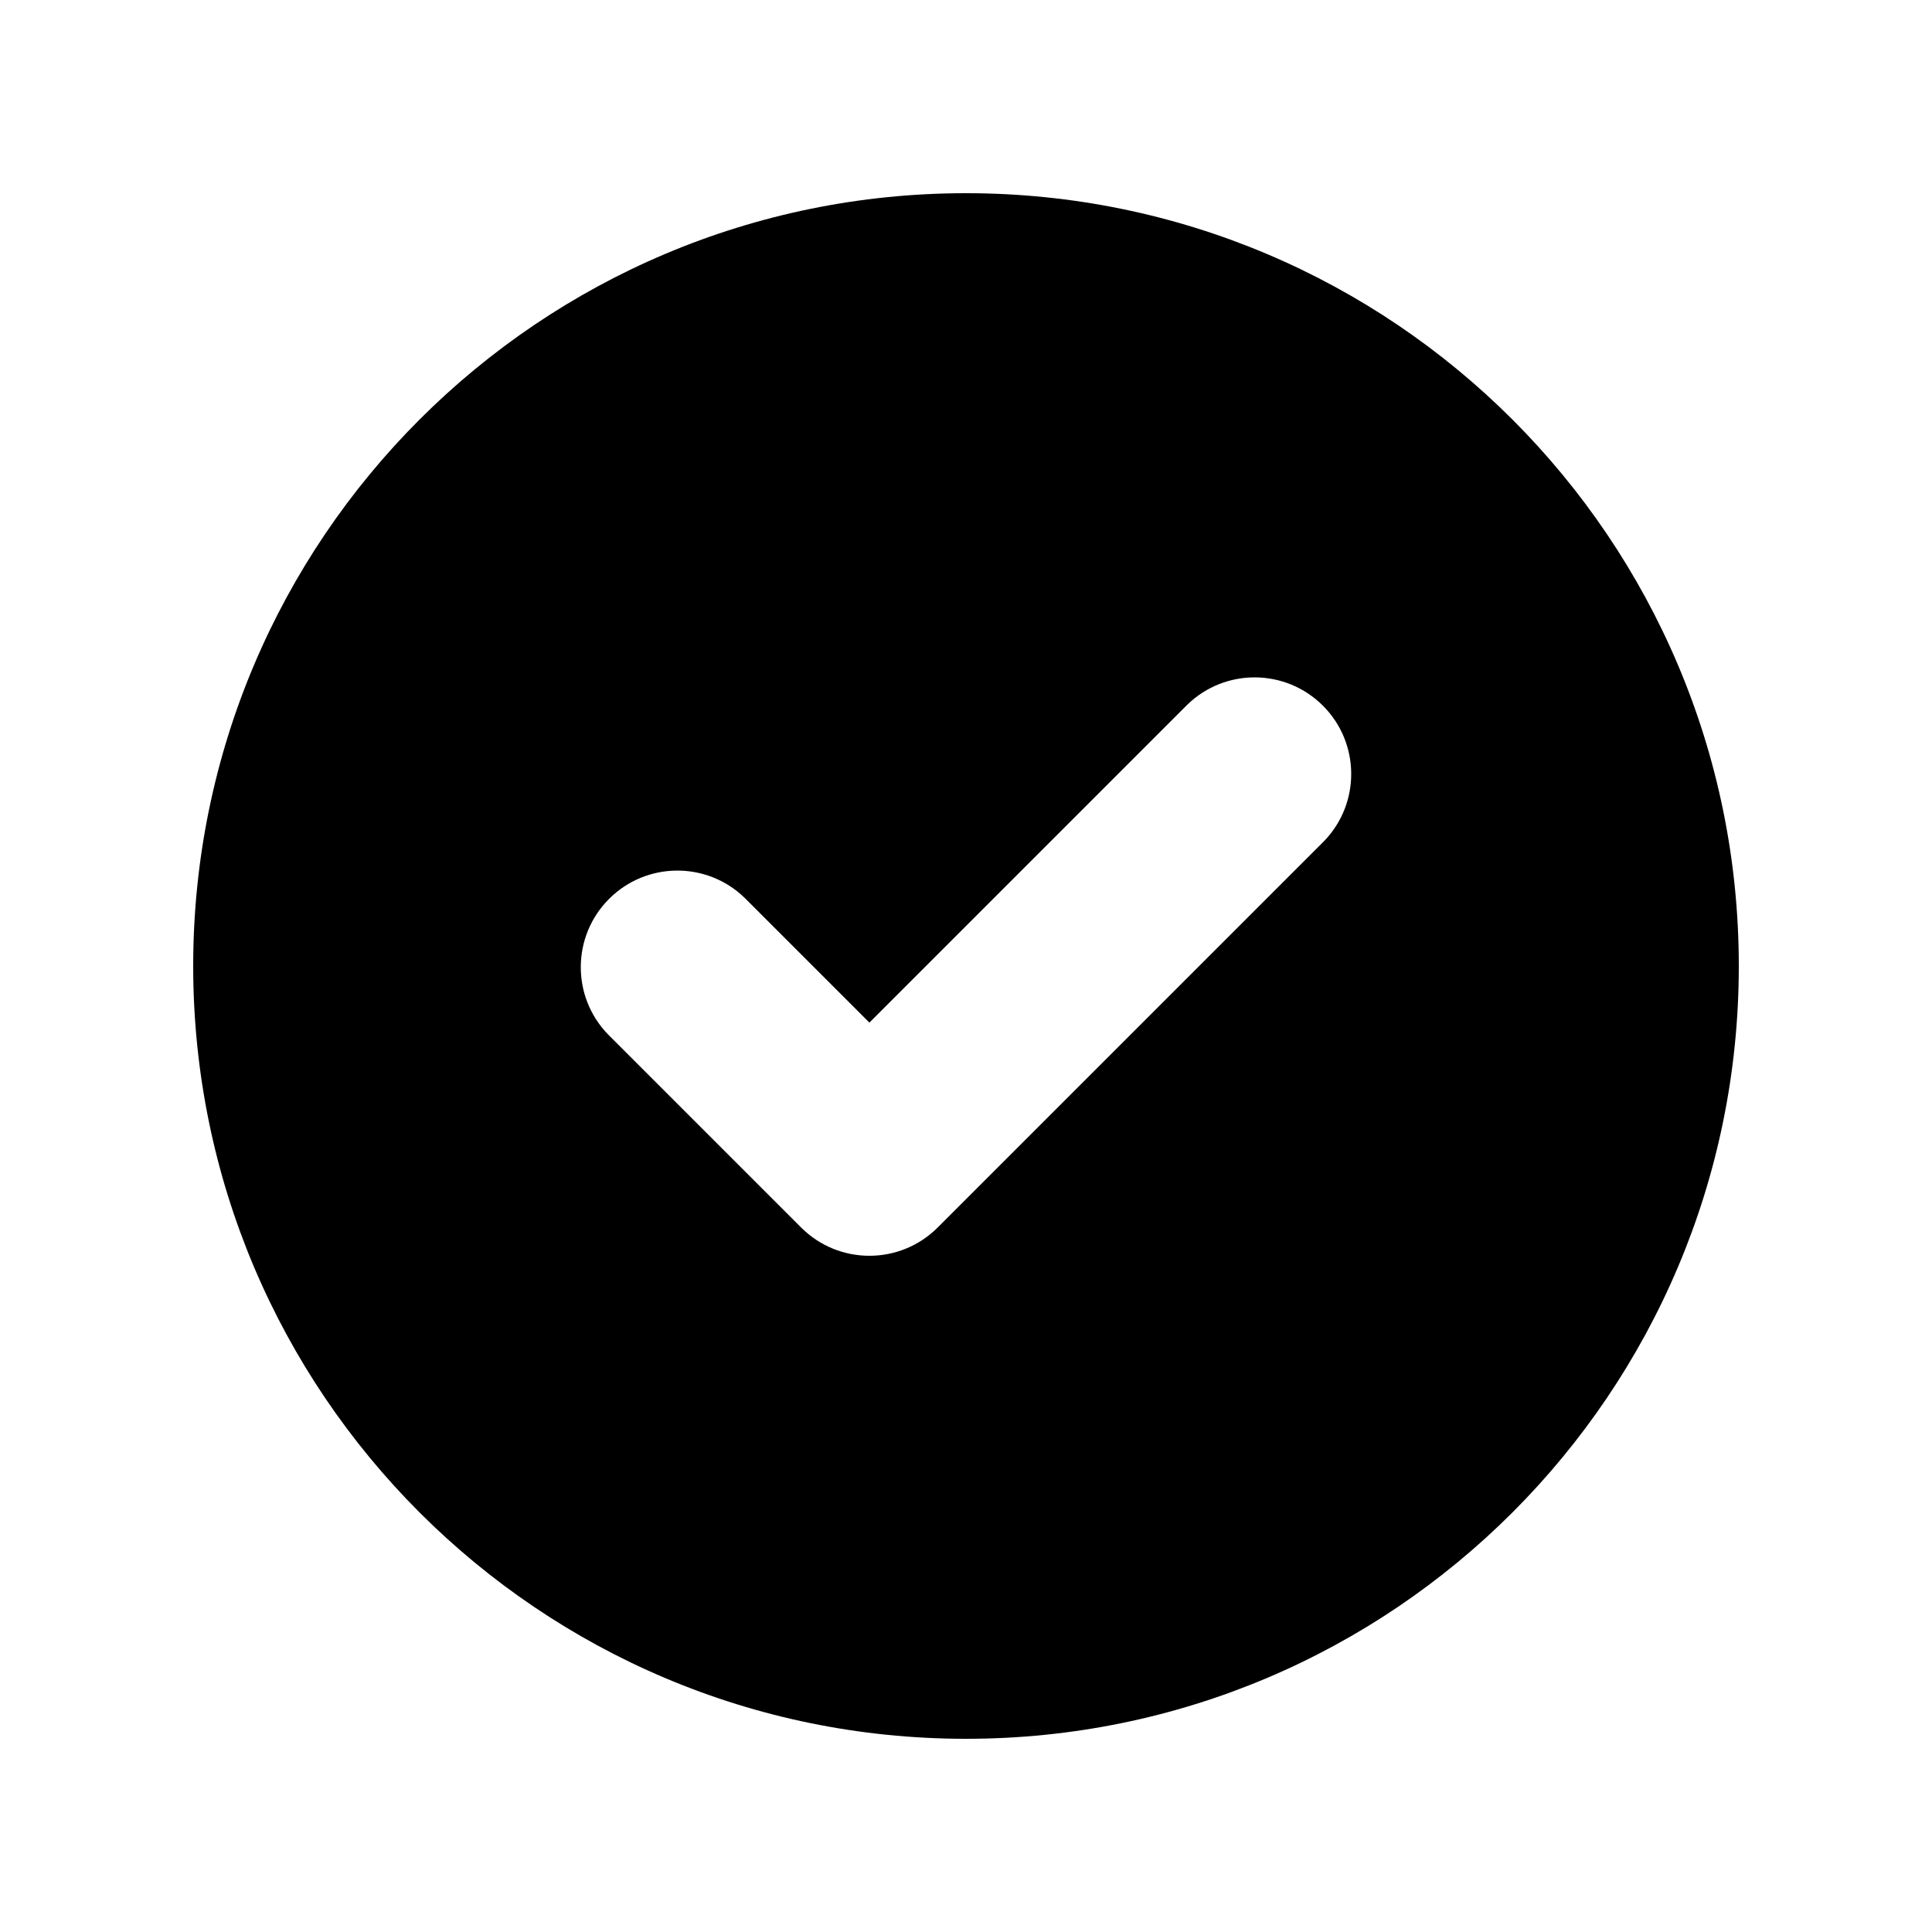
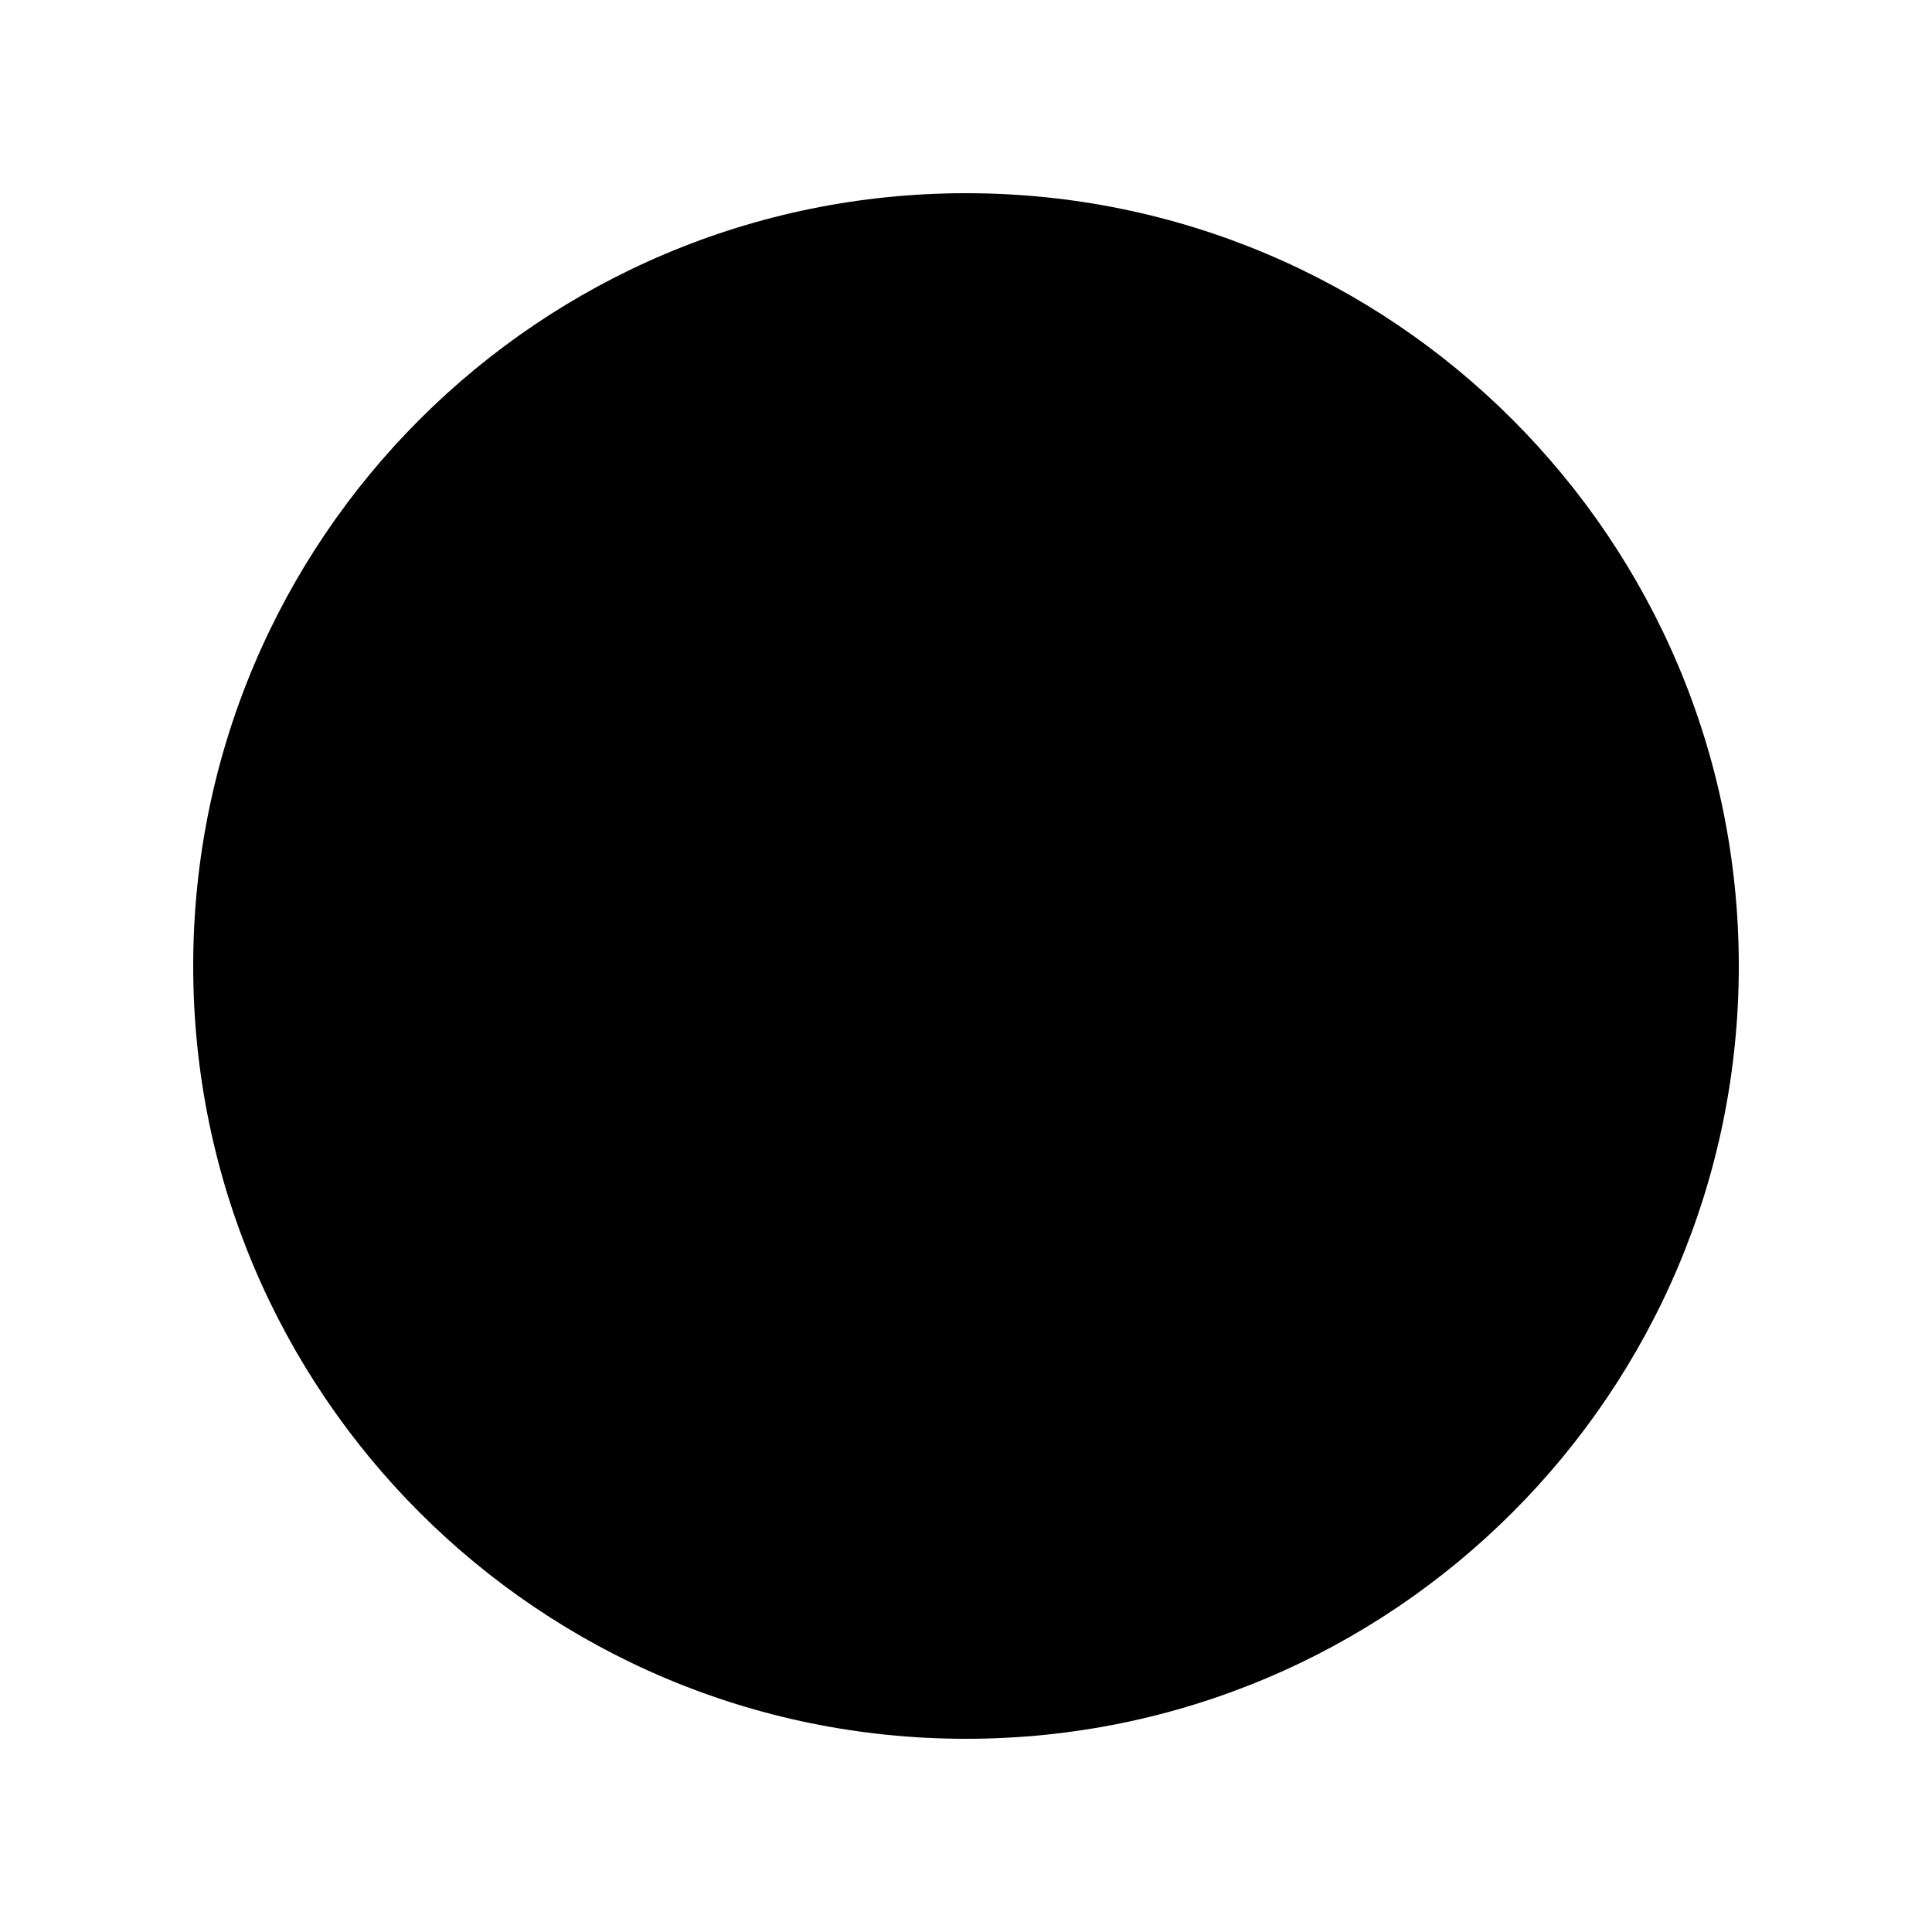
<svg xmlns="http://www.w3.org/2000/svg" class="h-5 w-5" viewBox="0 0 20 20" fill="currentColor">
-   <path fill-rule="evenodd" d="M10 18a8 8 0 100-16 8 8 0 000 16zm3.707-9.293a1 1 0 00-1.414-1.414L9 10.586 7.707 9.293a1 1 0 00-1.414 1.414l2 2a1 1 0 001.414 0l4-4z" clip-rule="evenodd" />
+   <path fillRule="evenodd" d="M10 18a8 8 0 100-16 8 8 0 000 16zm3.707-9.293a1 1 0 00-1.414-1.414L9 10.586 7.707 9.293a1 1 0 00-1.414 1.414l2 2a1 1 0 001.414 0l4-4z" clipRule="evenodd" />
</svg>
